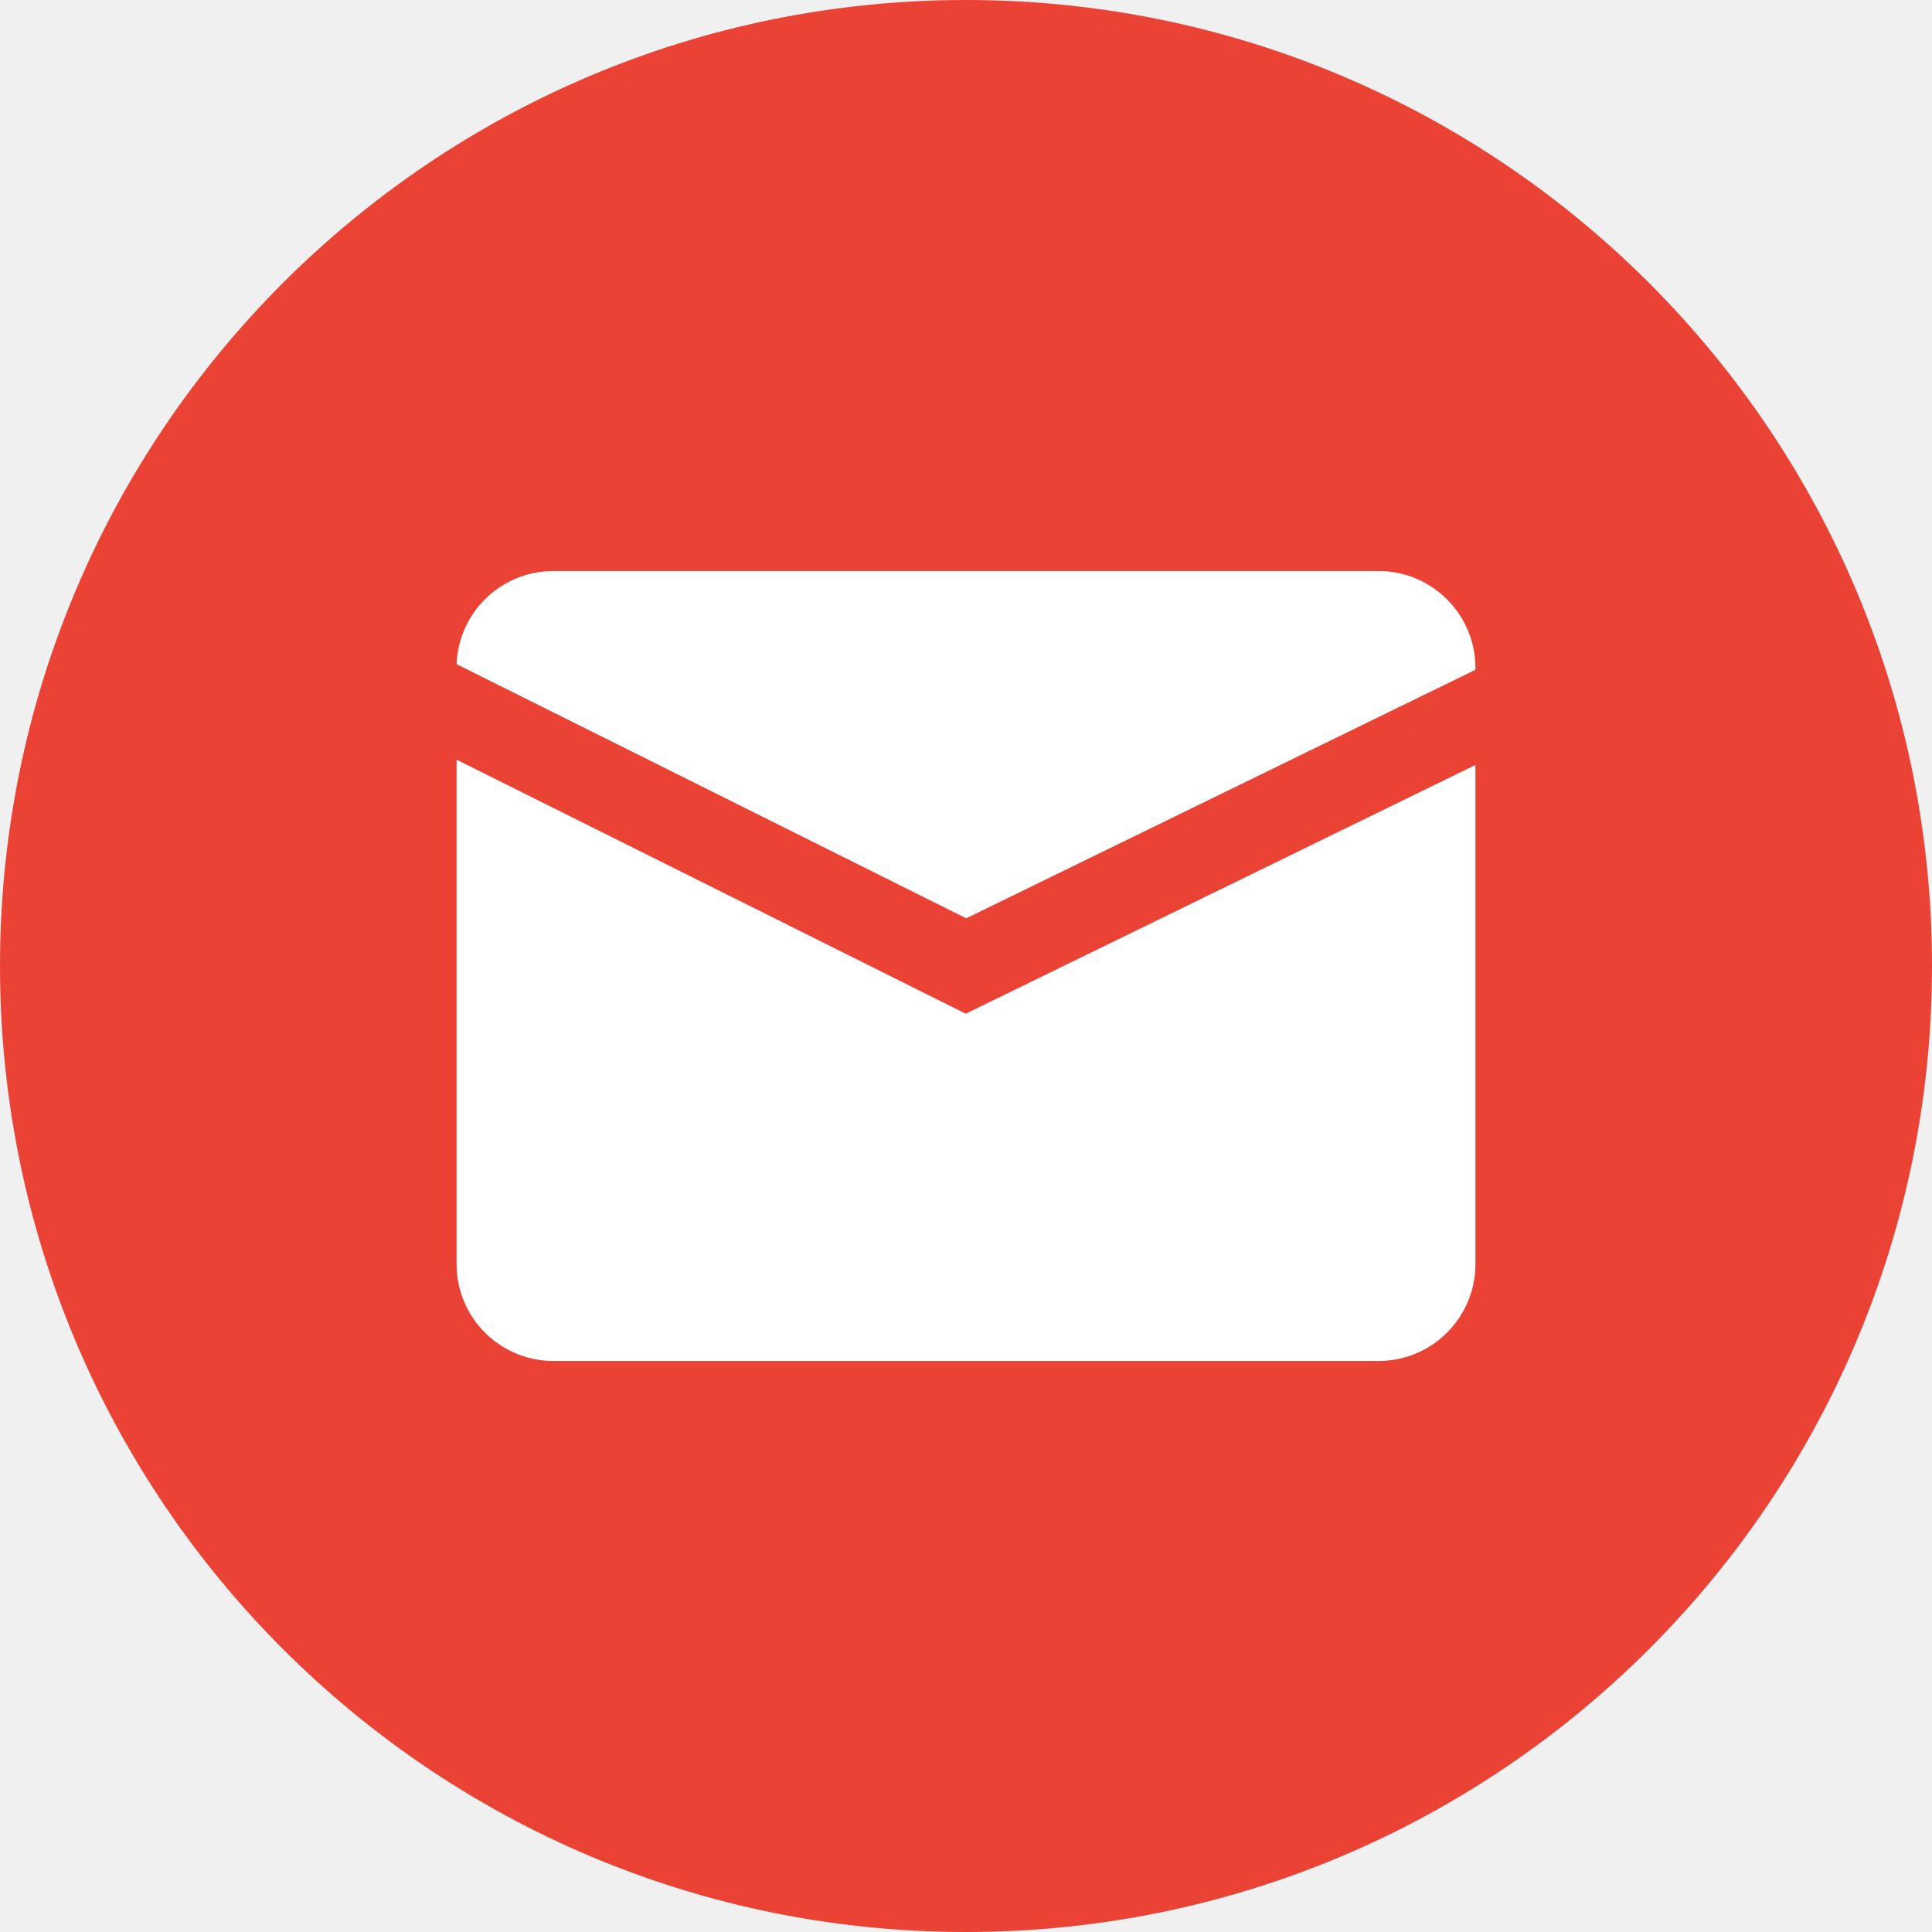
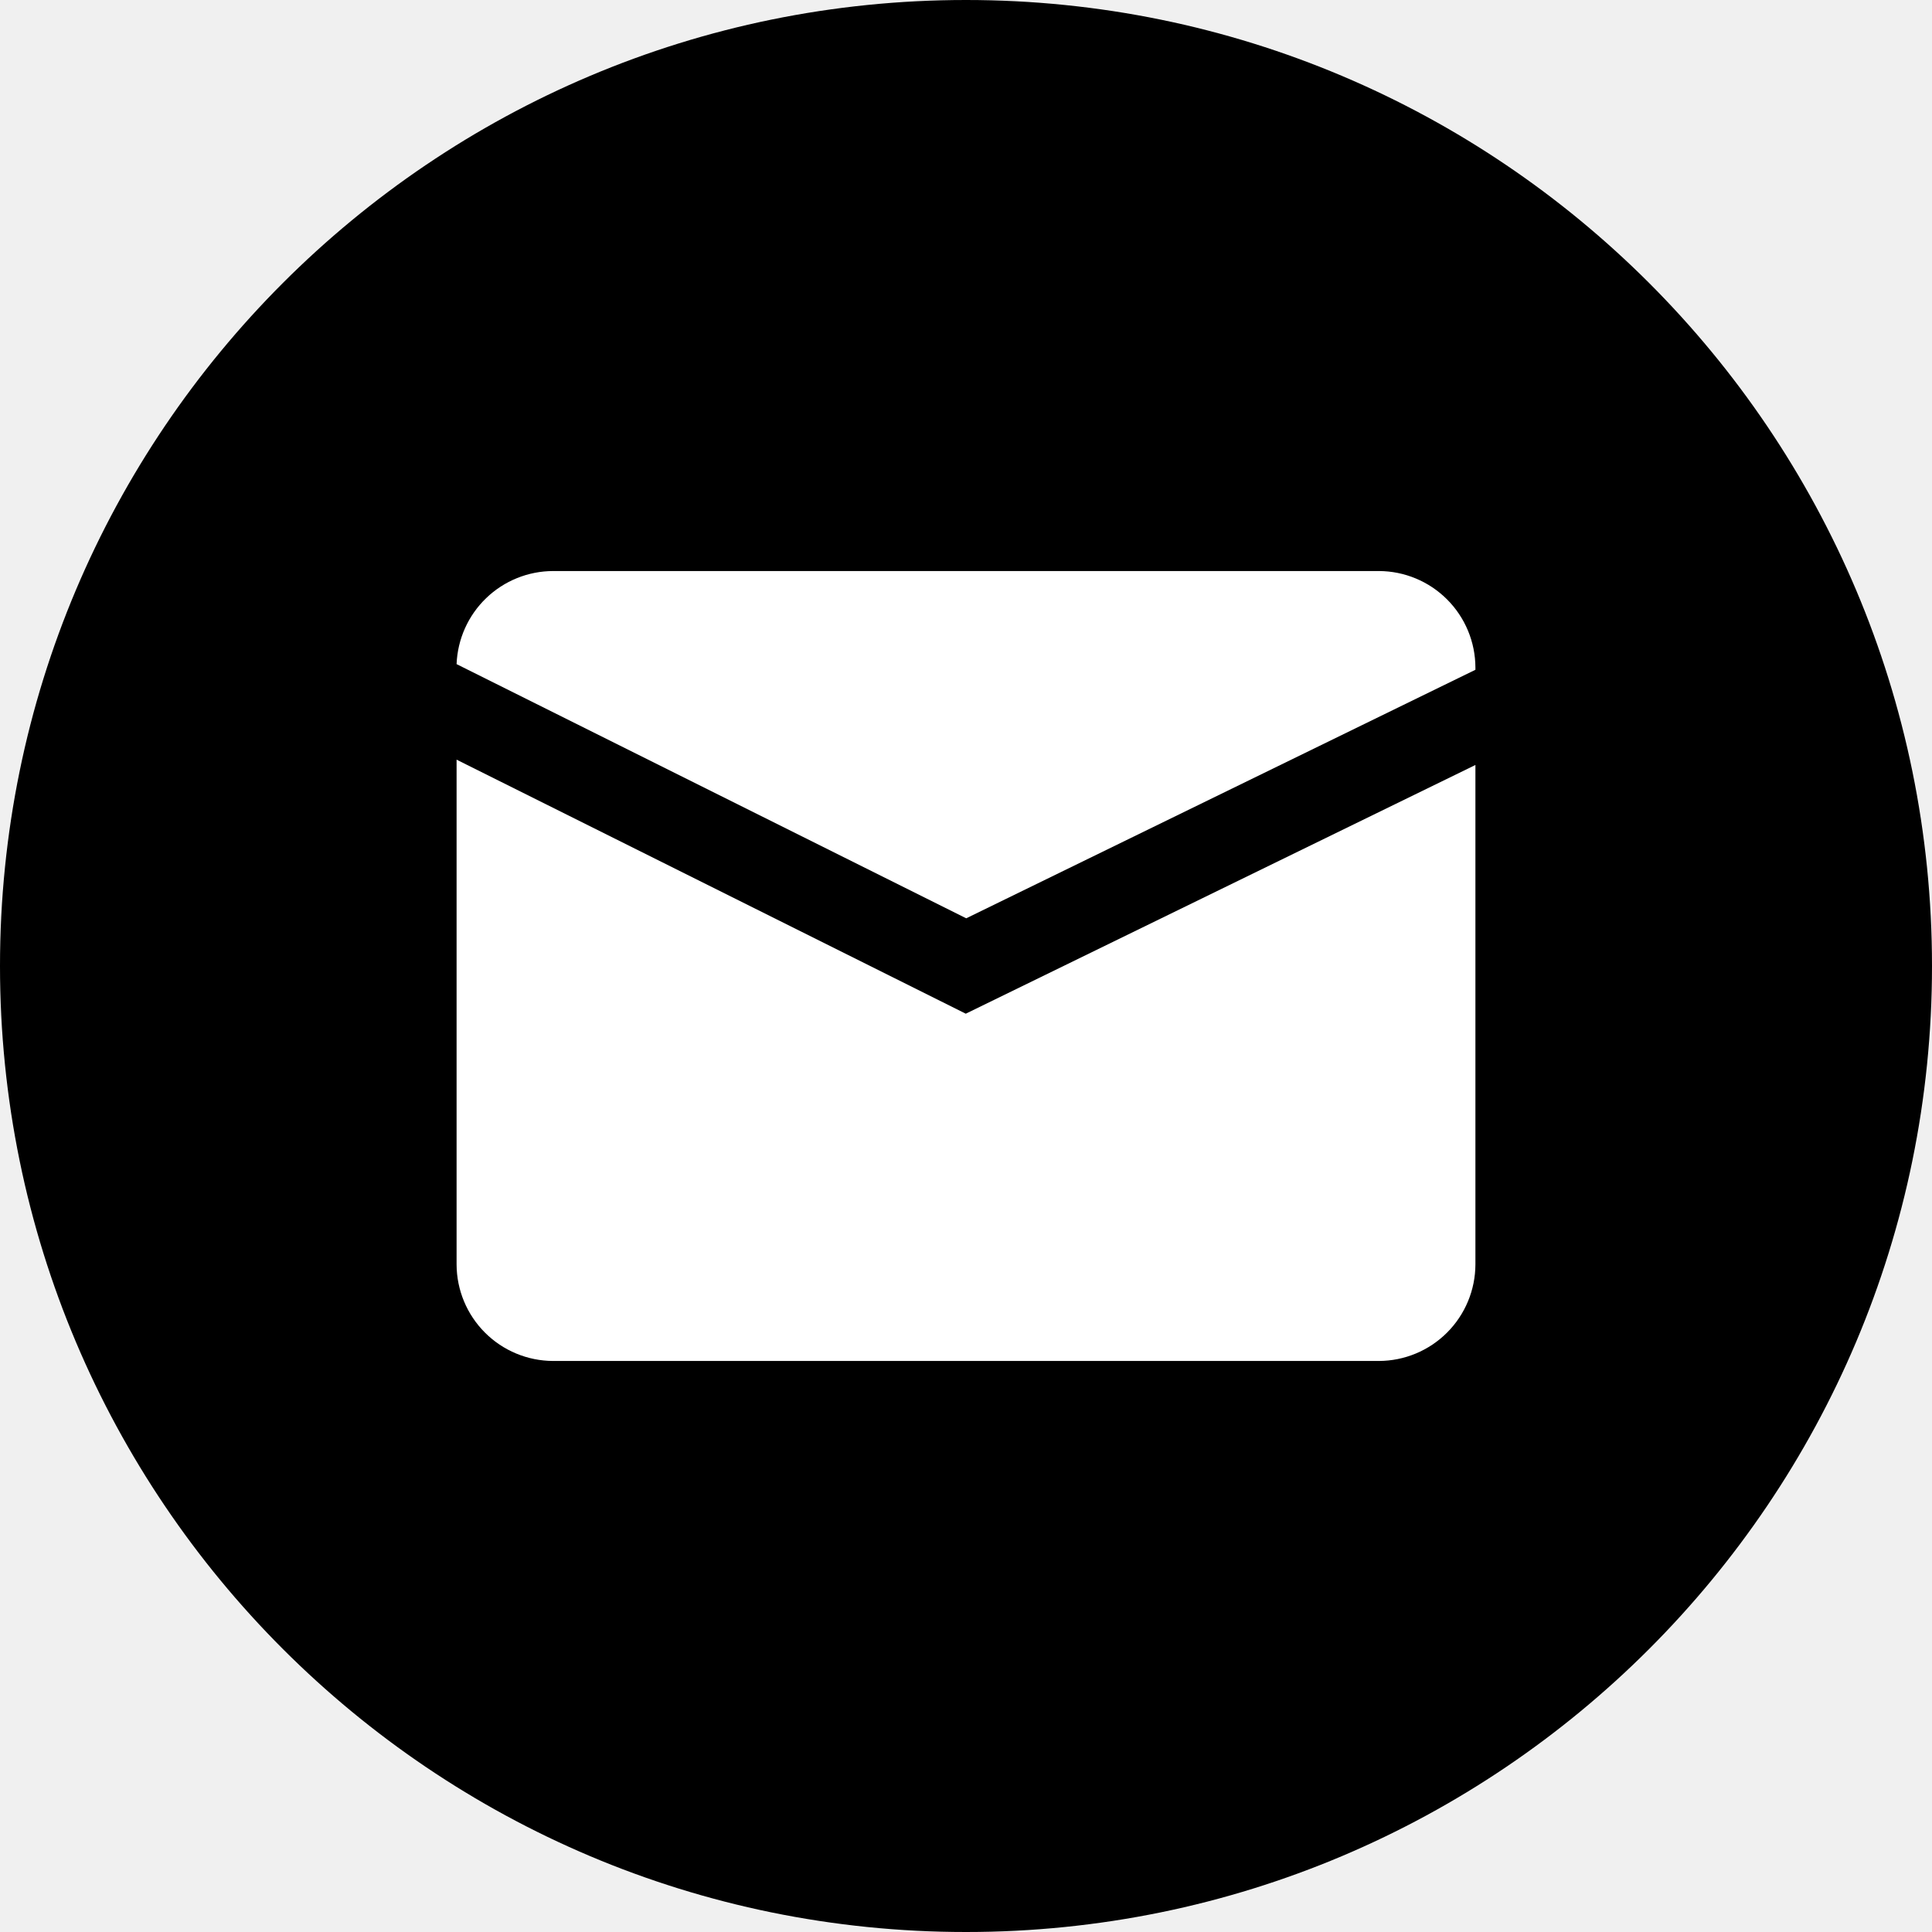
- <svg xmlns="http://www.w3.org/2000/svg" version="1.1" width="512" height="512" x="0" y="0" viewBox="0 0 512 512" style="enable-background:new 0 0 512 512" xml:space="preserve" class="">
-   <g>
-     <g data-name="Layer 2">
-       <g data-name="01.mail">
-         <circle cx="256" cy="256" r="256" fill="#ea4335" data-original="#2196f3" class="" />
-         <g fill="#fff">
-           <path d="M255.94 268.64 121 201.32v133.76a25.66 25.66 0 0 0 25.59 25.59h218.82A25.66 25.66 0 0 0 391 335.08V202.73z" fill="#ffffff" data-original="#ffffff" />
-           <path d="M256.06 243.36 391 177.5v-.58a25.66 25.66 0 0 0-25.59-25.59H146.59A25.66 25.66 0 0 0 121 176z" fill="#ffffff" data-original="#ffffff" />
-         </g>
-       </g>
-     </g>
+ <svg xmlns="http://www.w3.org/2000/svg" width="512" height="512" viewBox="0 0 512 512" fill="none">
+   <g clip-path="url(#clip0_1_6)">
+     <path d="M256 512C397.385 512 512 397.385 512 256C512 114.615 397.385 0 256 0C114.615 0 0 114.615 0 256C0 397.385 114.615 512 256 512Z" fill="black" />
+     <path d="M255.94 268.64L121 201.32V335.08C121.018 341.861 123.72 348.359 128.516 353.154C133.311 357.95 139.809 360.652 146.59 360.67H365.41C372.191 360.652 378.689 357.95 383.484 353.154C388.28 348.359 390.982 341.861 391 335.08V202.73L255.94 268.64Z" fill="white" />
+     <path d="M256.06 243.36L391 177.5V176.92C390.982 170.139 388.28 163.641 383.484 158.846C378.689 154.051 372.191 151.348 365.41 151.33H146.59C139.965 151.343 133.601 153.918 128.832 158.517C124.062 163.115 121.256 169.38 121 176L256.06 243.36Z" fill="white" />
  </g>
+   <defs>
+     <clipPath id="clip0_1_6">
+       <rect width="512" height="512" fill="white" />
+     </clipPath>
+   </defs>
</svg>
